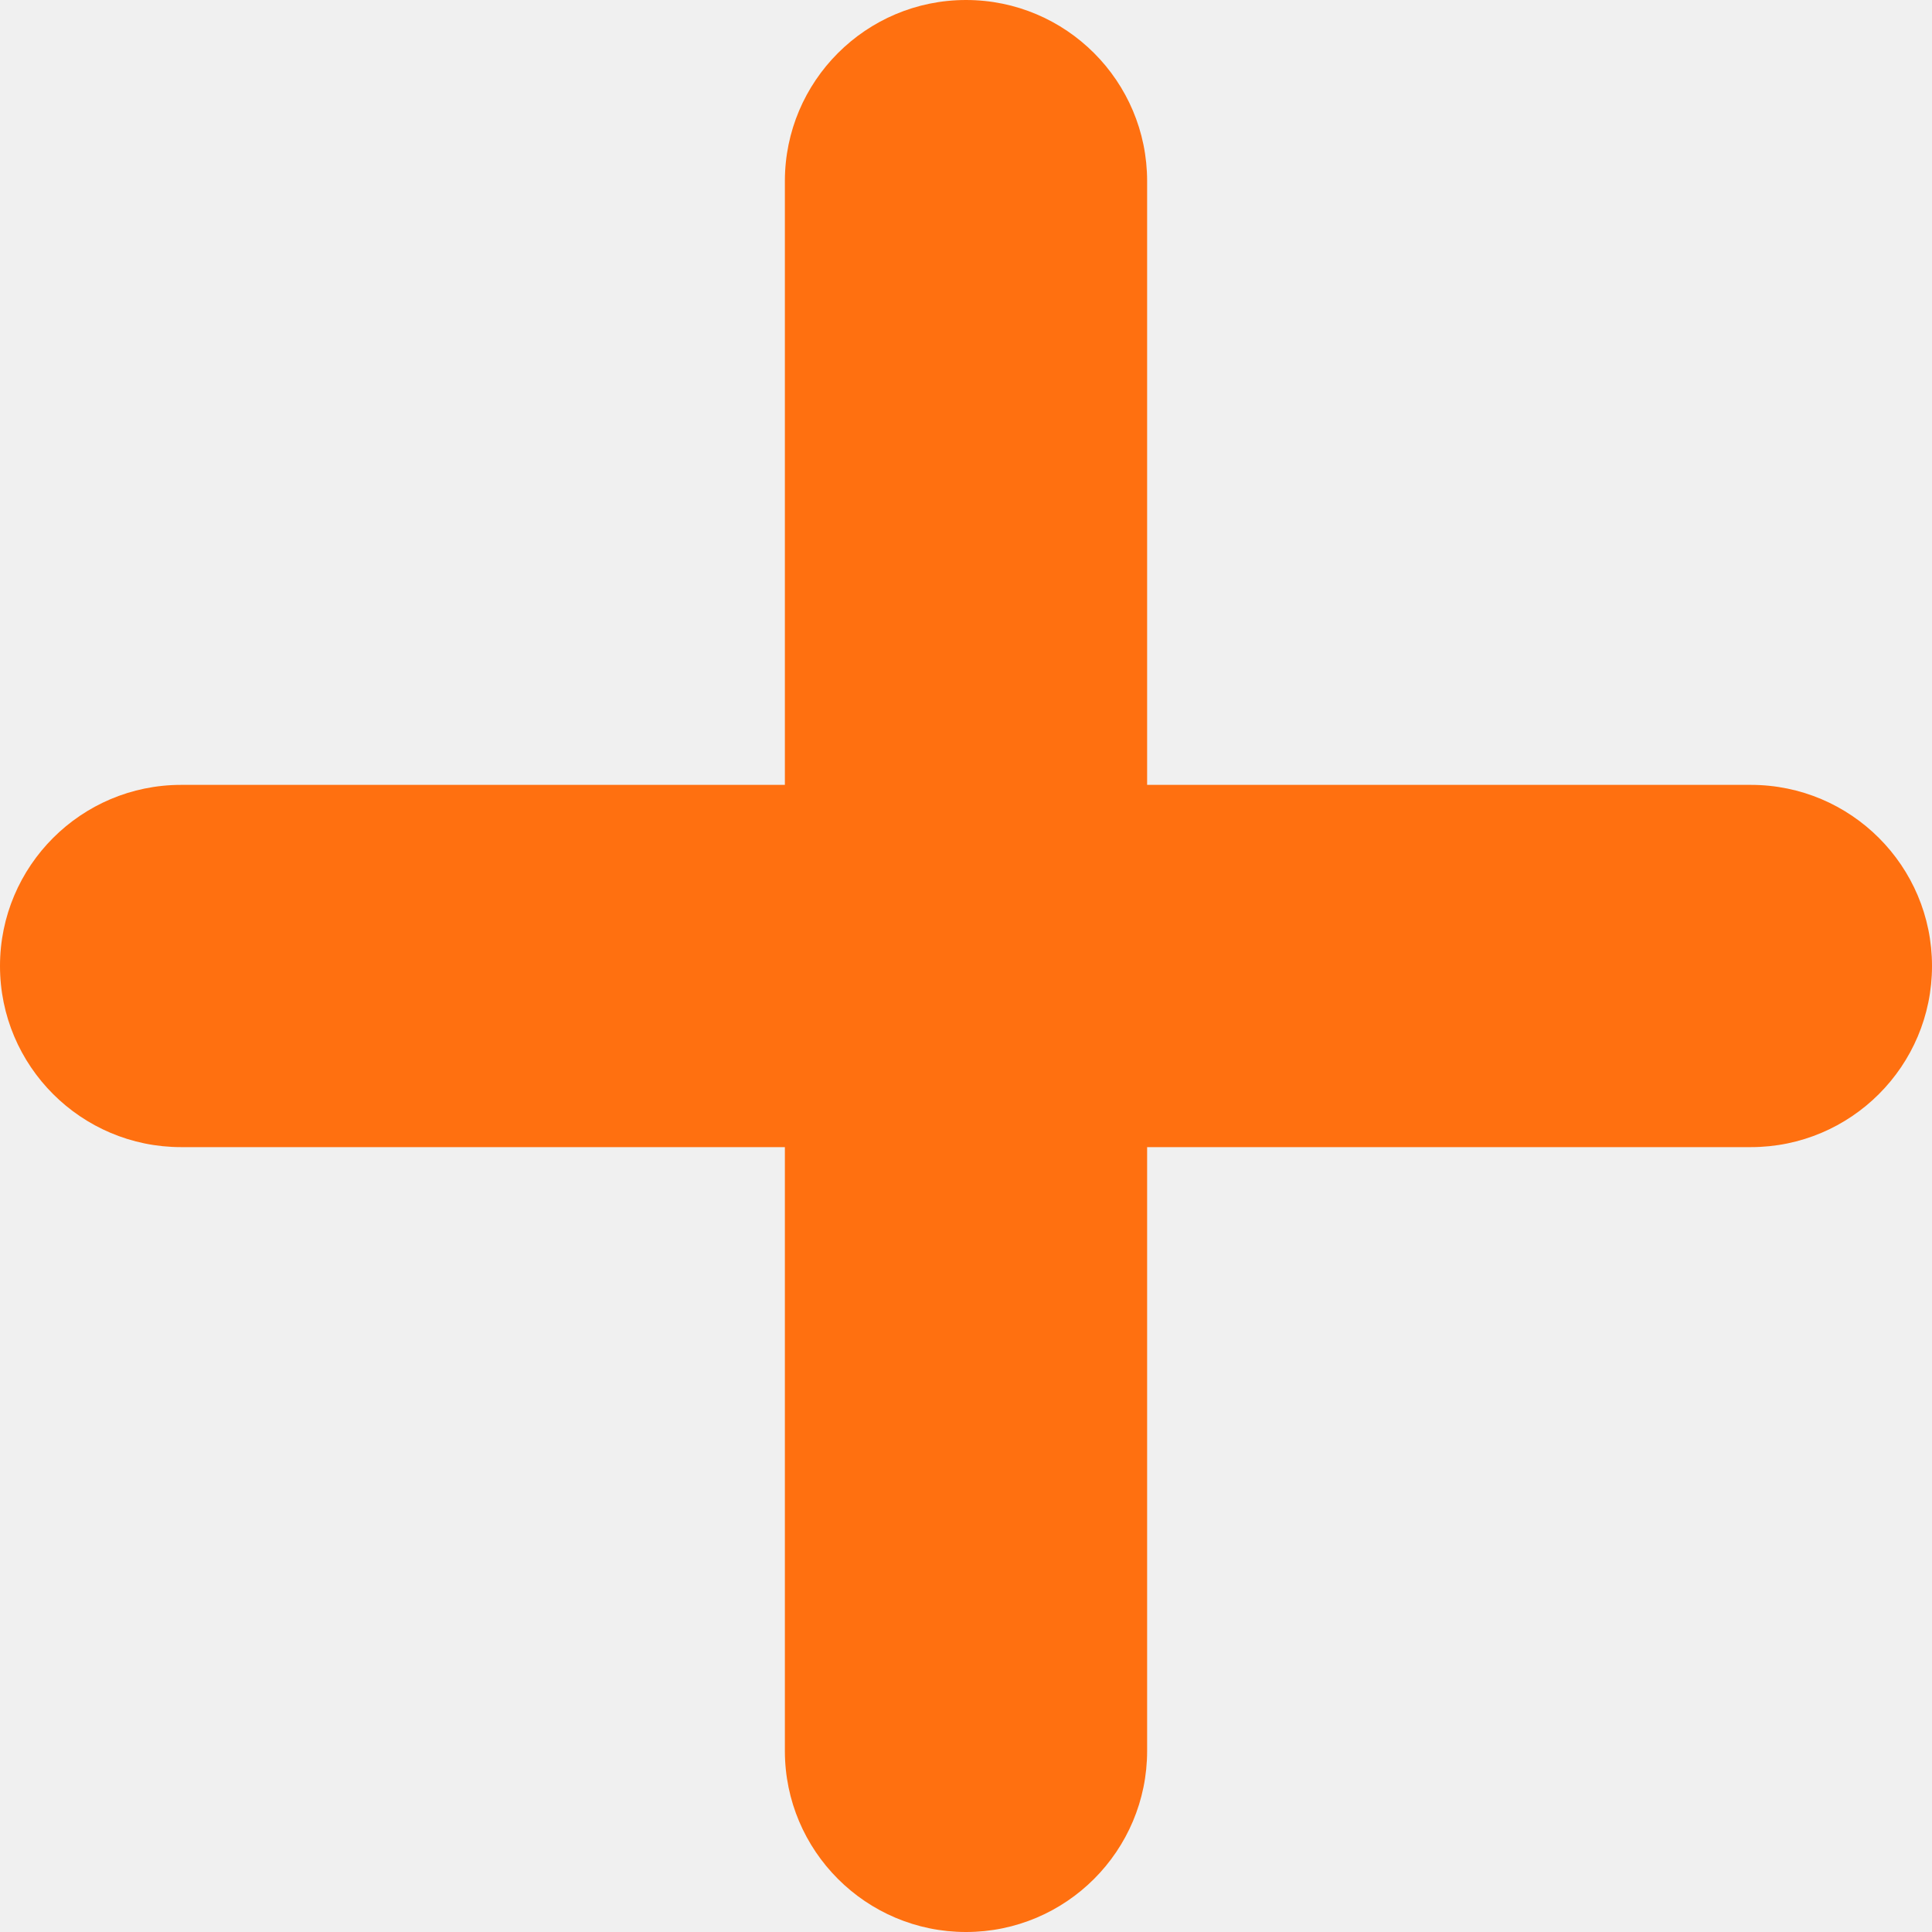
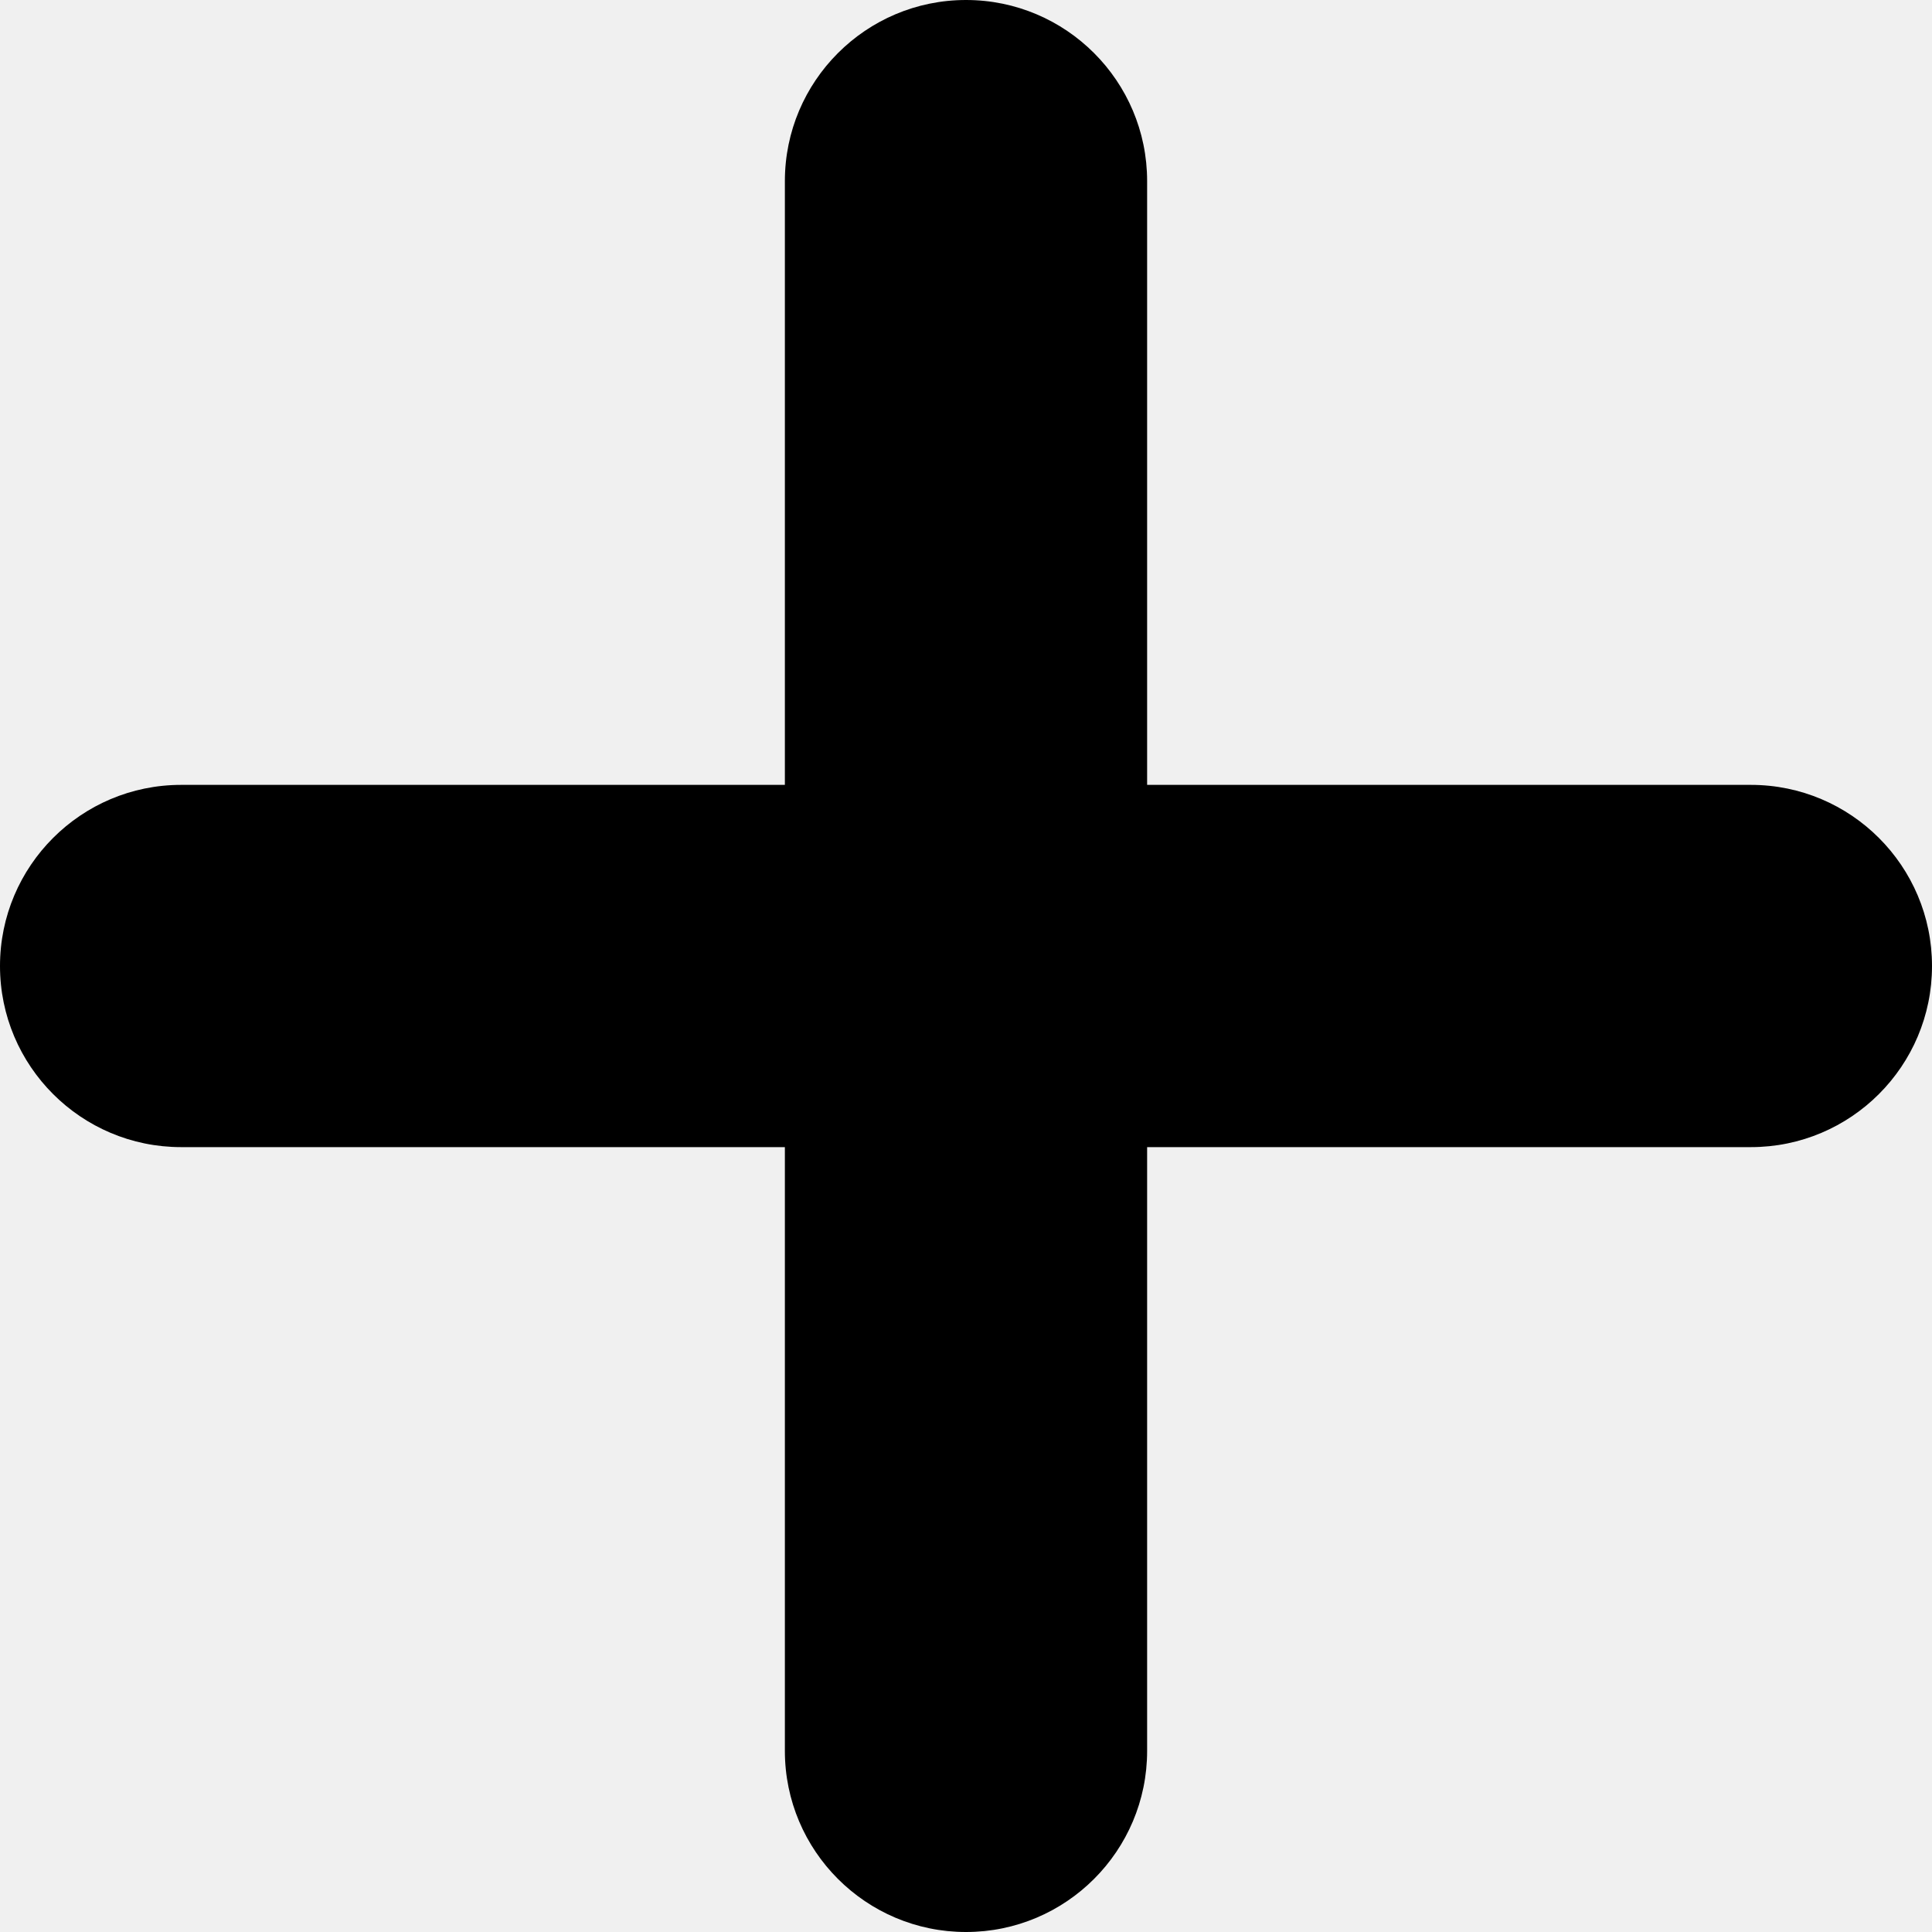
<svg xmlns="http://www.w3.org/2000/svg" width="8" height="8" viewBox="0 0 8 8" fill="none">
  <g clip-path="url(#clip0_214_14918)">
-     <path d="M8 4C8 3.586 7.664 3.25 7.25 3.25H0.75C0.336 3.25 0 3.586 0 4C0 4.414 0.336 4.75 0.75 4.75H7.25C7.664 4.75 8 4.414 8 4Z" fill="#FF7010" />
-     <path d="M4 8C4.414 8 4.75 7.664 4.75 7.25L4.75 0.75C4.75 0.336 4.414 -1.46777e-08 4 -3.27835e-08C3.586 -5.08894e-08 3.25 0.336 3.25 0.75L3.25 7.25C3.25 7.664 3.586 8 4 8Z" fill="#FF7010" />
+     <path d="M8 4C8 3.586 7.664 3.25 7.25 3.25H0.75C0.336 3.25 0 3.586 0 4C0 4.414 0.336 4.75 0.75 4.75H7.25C7.664 4.75 8 4.414 8 4Z" fill="currentColor" />
+     <path d="M4 8C4.414 8 4.75 7.664 4.75 7.25L4.75 0.75C4.75 0.336 4.414 -1.46777e-08 4 -3.27835e-08C3.586 -5.08894e-08 3.25 0.336 3.25 0.75L3.25 7.25C3.25 7.664 3.586 8 4 8Z" fill="currentColor" />
  </g>
  <defs>
    <clipPath id="clip0_214_14918">
      <rect width="8" height="8" fill="white" />
    </clipPath>
  </defs>
</svg>
